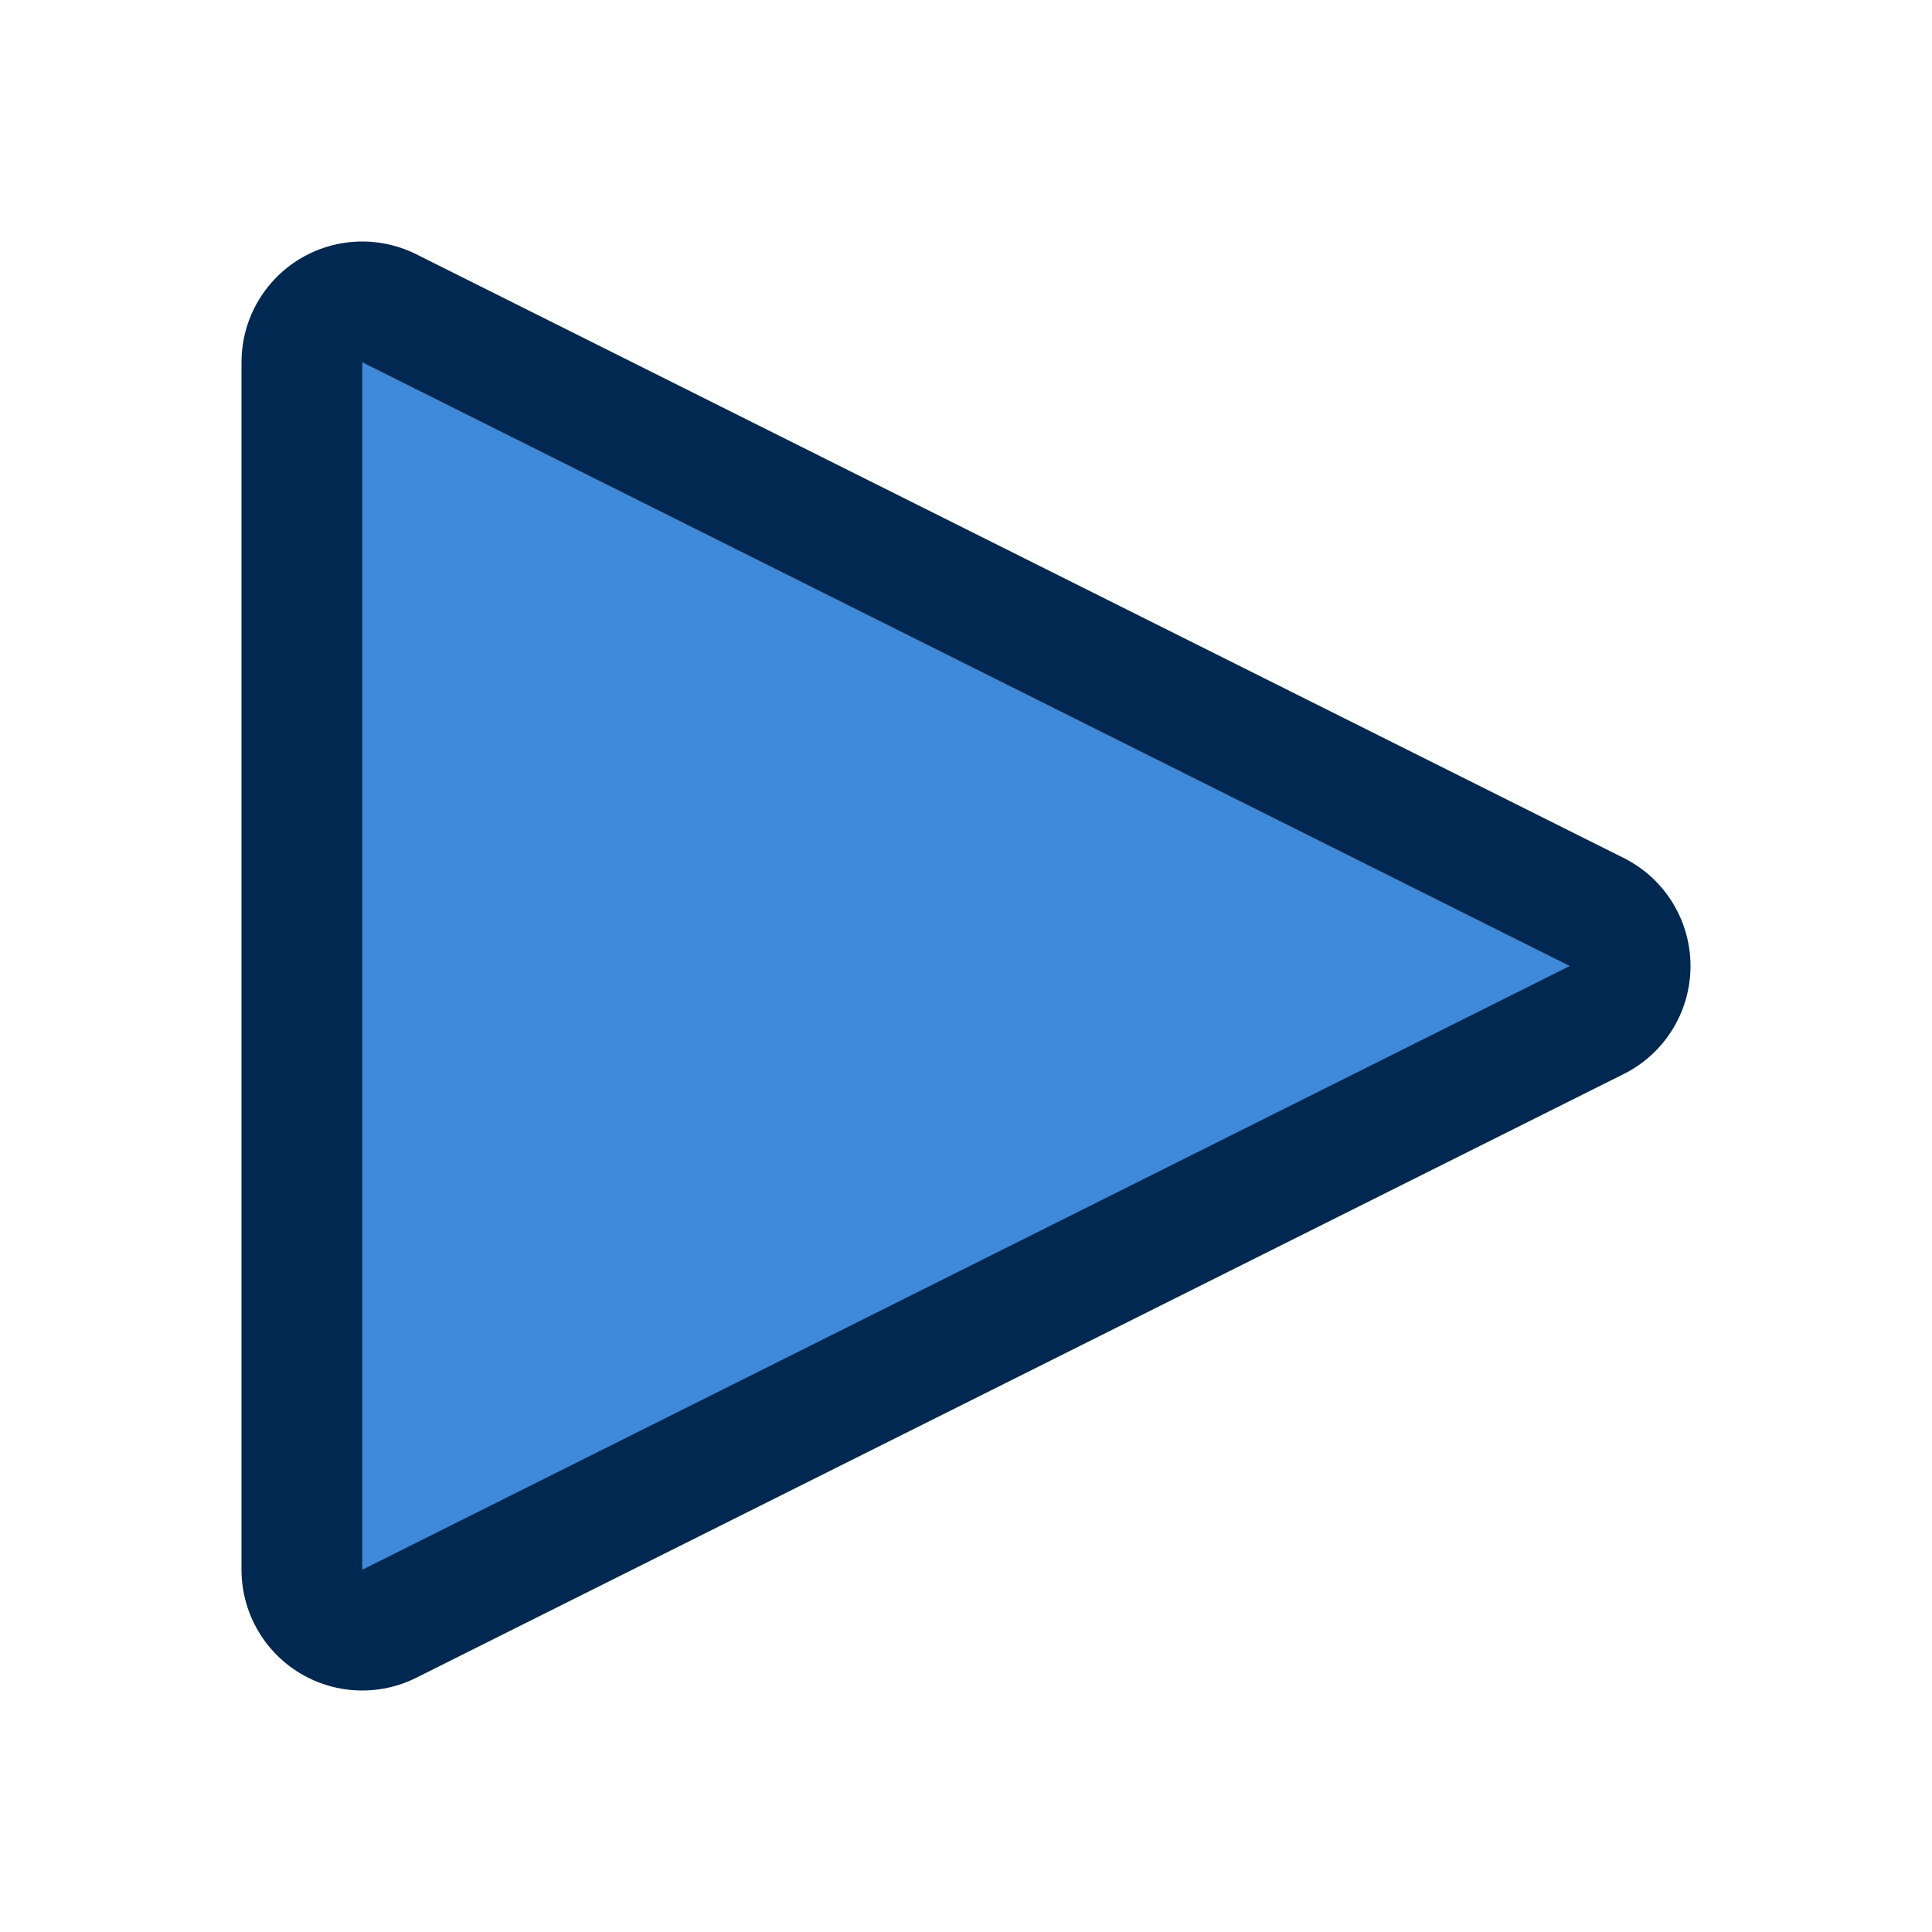
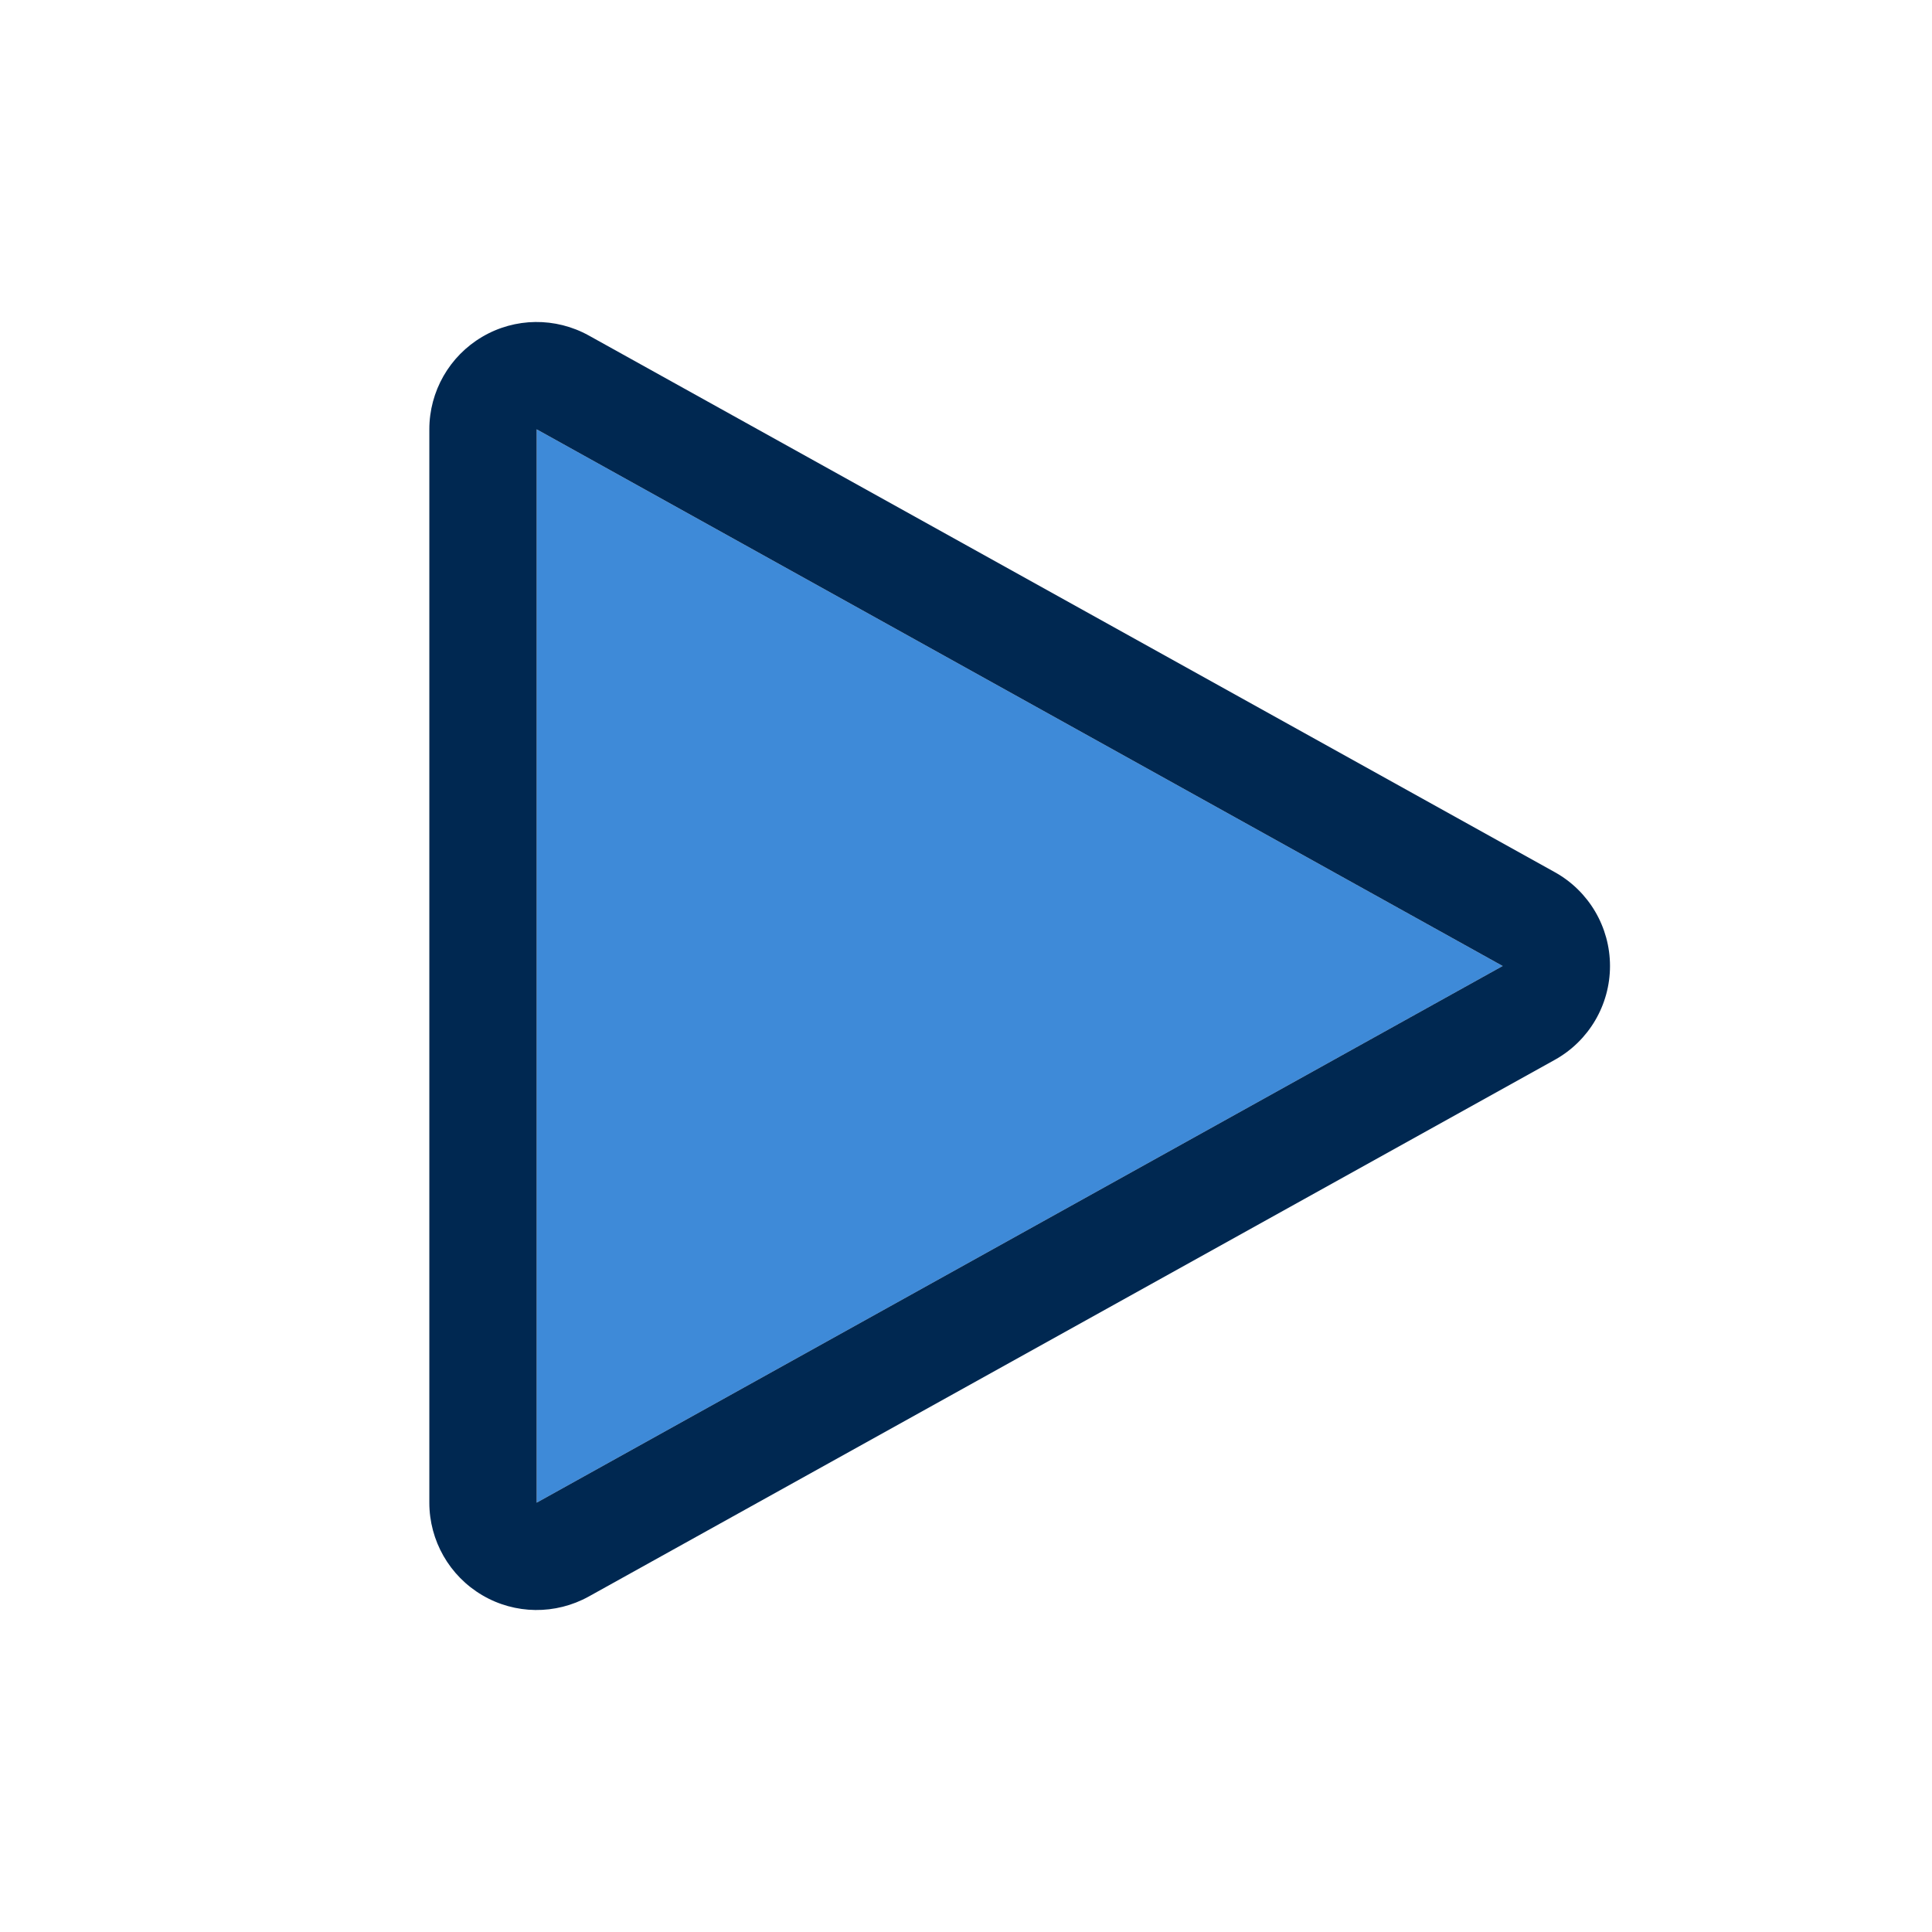
- <svg xmlns="http://www.w3.org/2000/svg" width="100%" height="100%" viewBox="0 0 16 16" version="1.1" xml:space="preserve" style="fill-rule:evenodd;clip-rule:evenodd;stroke-linecap:round;stroke-linejoin:round;stroke-miterlimit:1.5;">
-   <g id="Layer1">
-     <rect x="0" y="0" width="16" height="16" style="fill:none;" />
-     <path d="M13,8l-10,5l0,-10l10,5Z" style="fill:none;stroke:#002851;stroke-width:2px;" />
-     <path d="M13,8l-10,5l0,-10l10,5Z" style="fill:#3e8ad8;" />
+ <svg xmlns="http://www.w3.org/2000/svg" width="18px" height="18px" version="1.1" xml:space="preserve" style="fill-rule:evenodd;clip-rule:evenodd;stroke-linejoin:round;stroke-miterlimit:2;">
+   <g id="Layer1" transform="matrix(1,0,0,1,1,1)">
+     <g transform="matrix(1.125,0,0,1.125,-1,-1)">
+       <rect x="0" y="0" width="16" height="16" style="fill-opacity:0;" />
+     </g>
+     <path d="M13,8L4,13L4,3L13,8Z" style="fill:rgb(62,138,216);" />
+     <path d="M13.486,8.874C13.803,8.698 14,8.363 14,8C14,7.637 13.803,7.302 13.486,7.126L4.486,2.126C4.176,1.954 3.798,1.958 3.493,2.138C3.187,2.318 3,2.646 3,3L3,13C3,13.354 3.187,13.682 3.493,13.862C3.798,14.042 4.176,14.046 4.486,13.874L13.486,8.874ZM13,8L4,13L4,3L13,8Z" style="fill:rgb(0,40,81);" />
  </g>
</svg>
